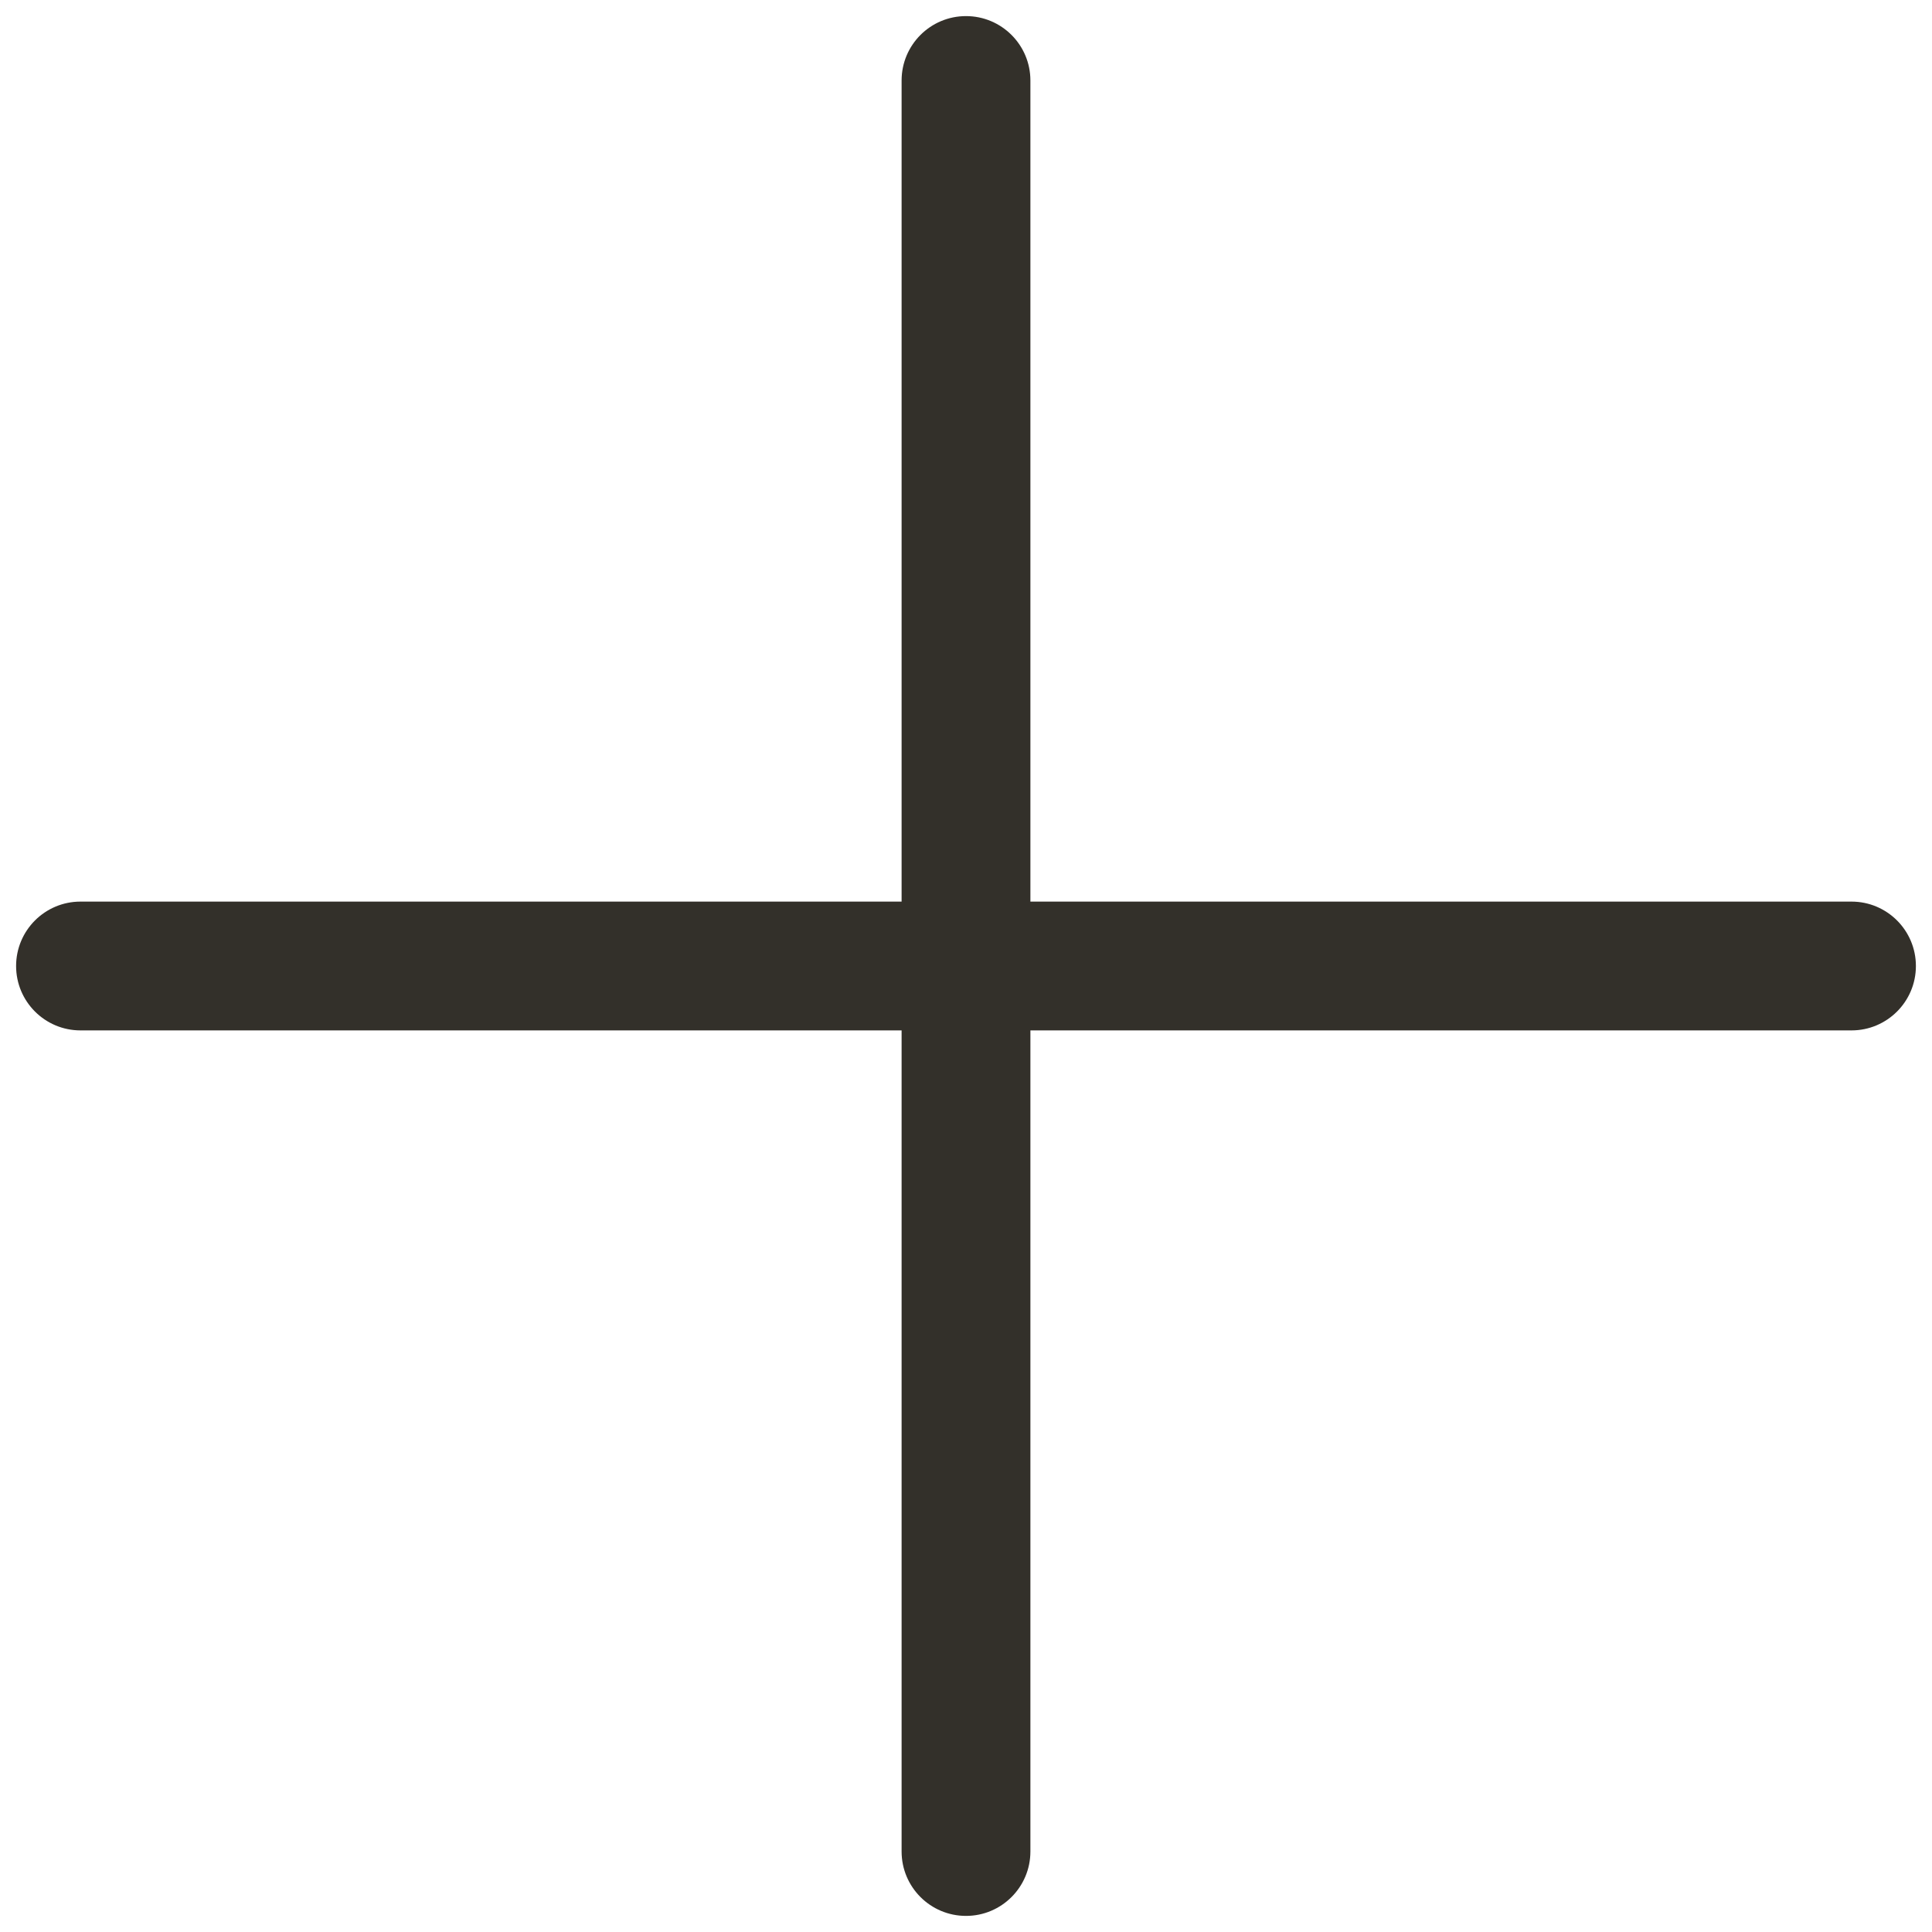
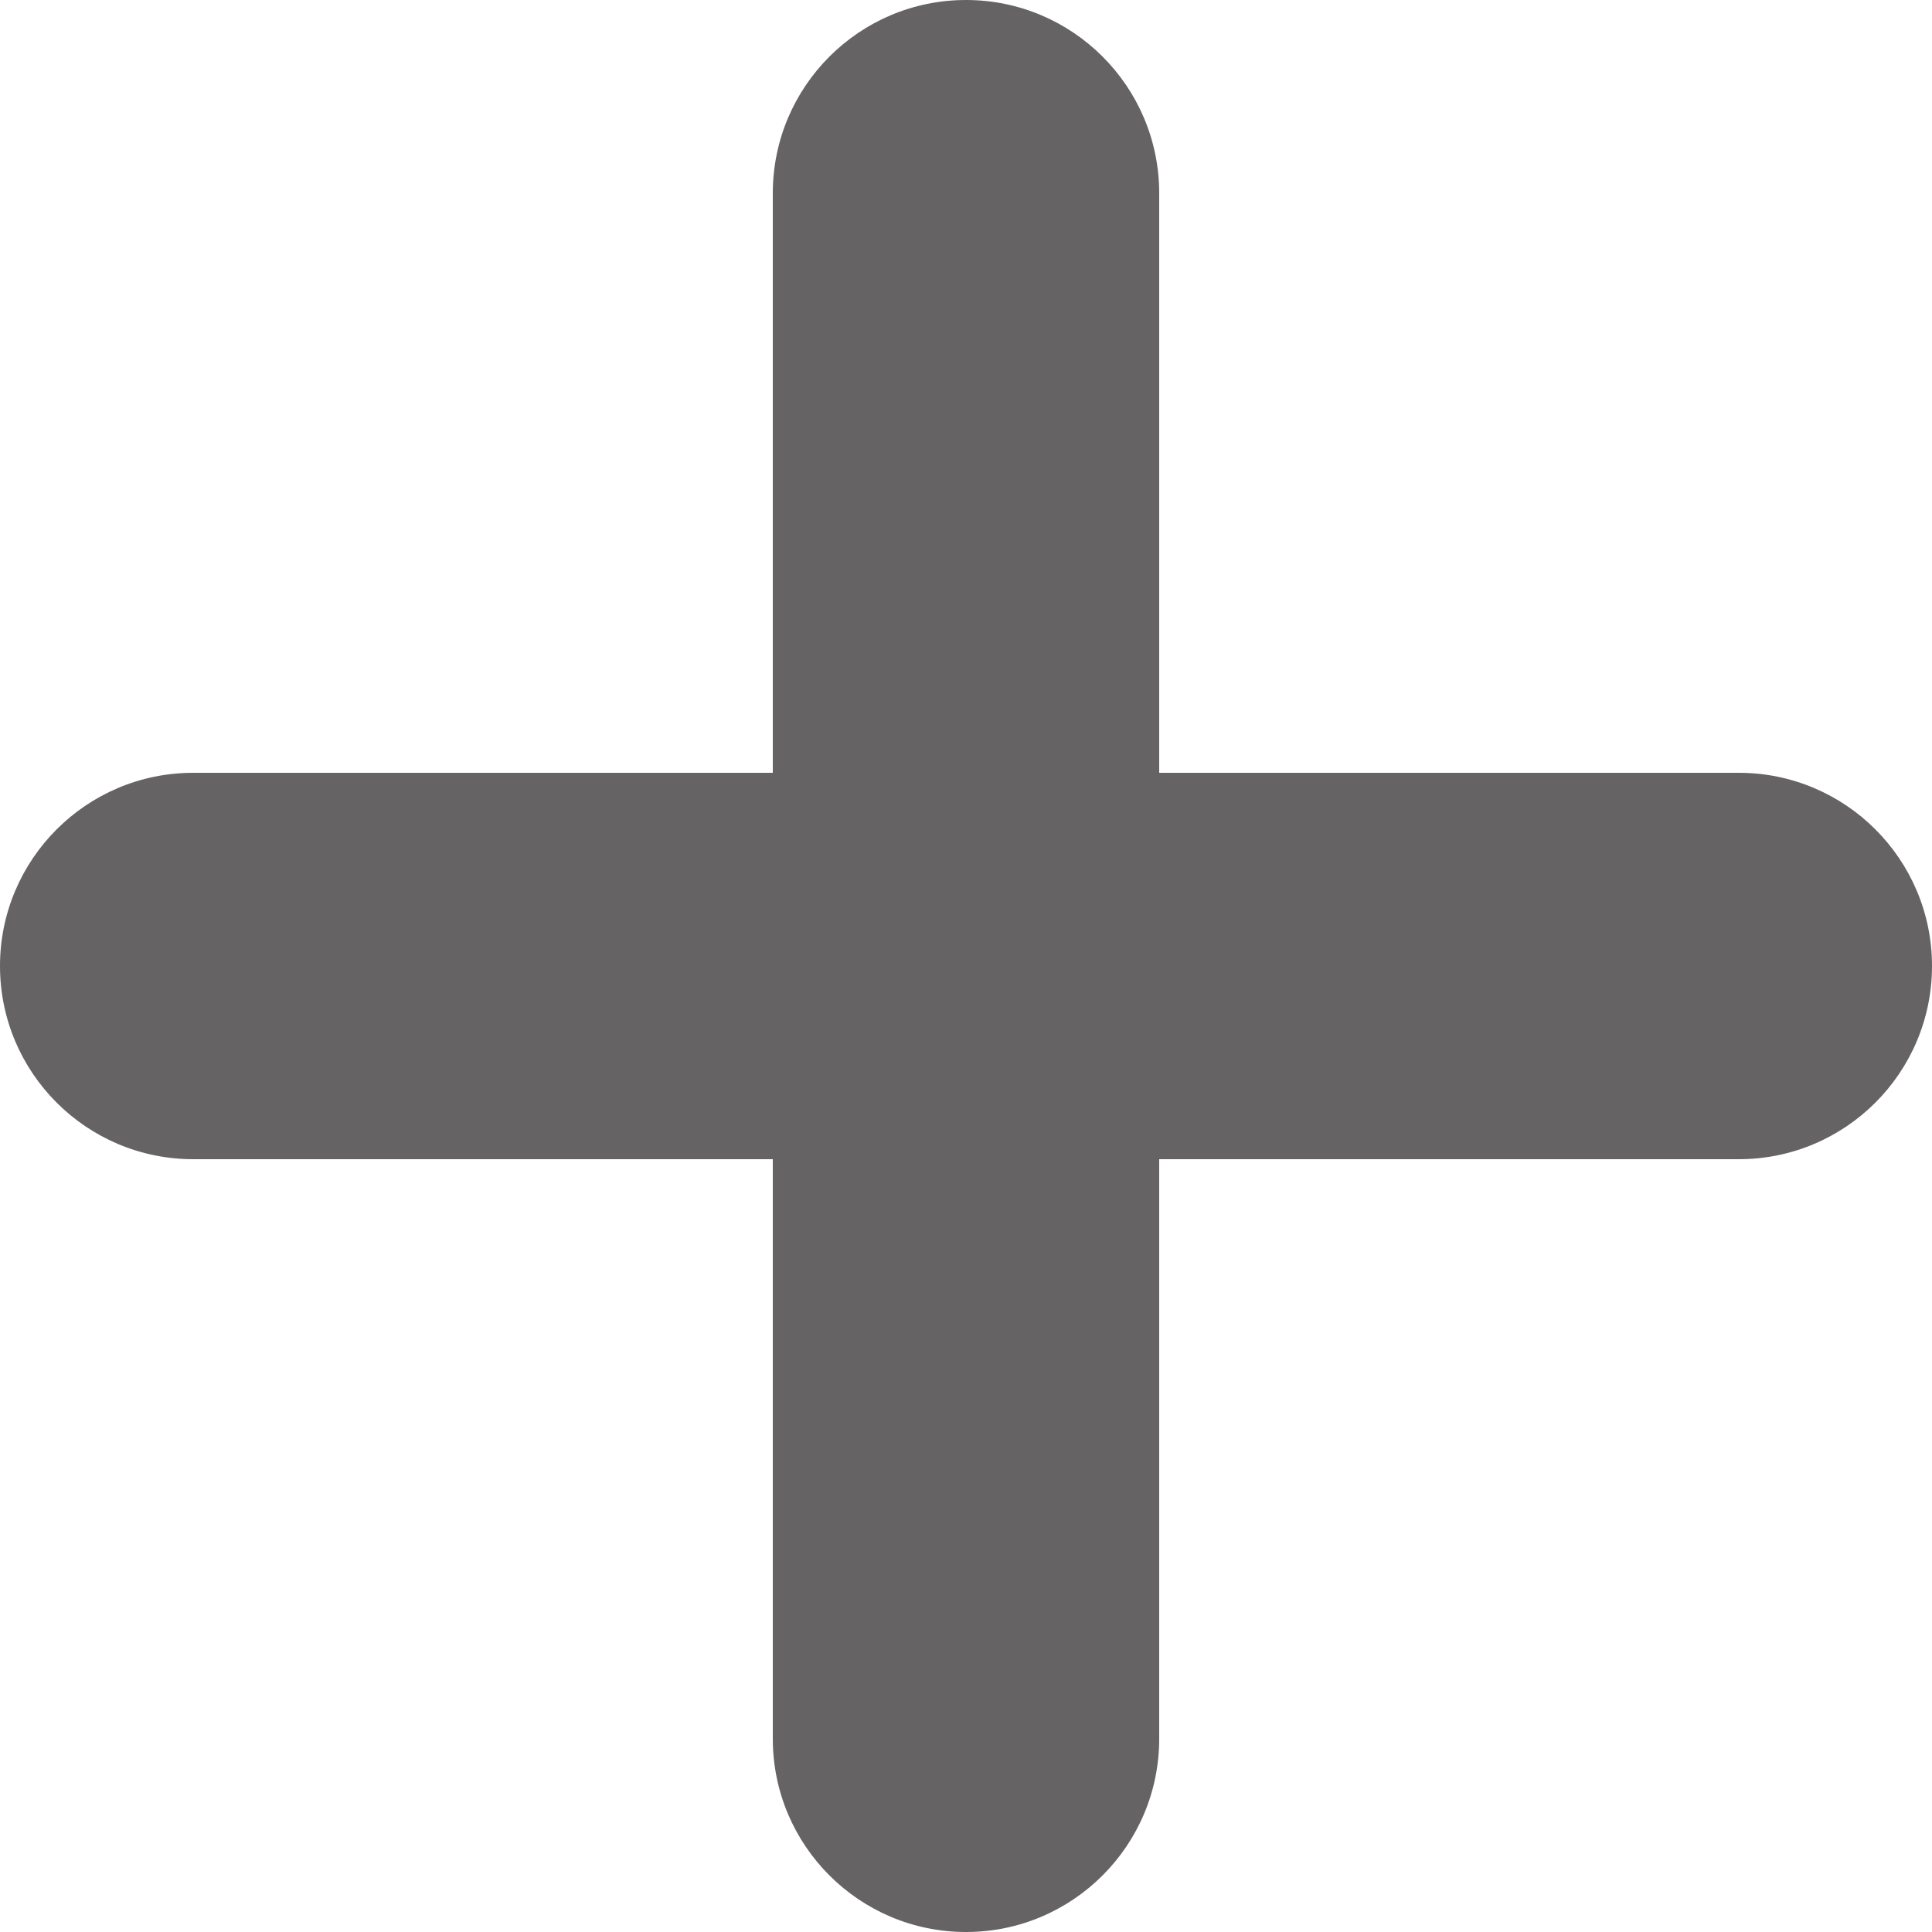
- <svg xmlns="http://www.w3.org/2000/svg" width="30" height="30" viewBox="0 0 30 30" fill="none" version="1.1" id="svg2">
-   <defs id="defs2" />
-   <path style="color:#000000;fill:#33302a;stroke-linecap:round;stroke-linejoin:round;-inkscape-stroke:none" d="m 1.25,14 a 1,1 0 0 0 -1,1 1,1 0 0 0 1,1 h 27.5 a 1,1 0 0 0 1,-1 1,1 0 0 0 -1,-1 z" id="path1" />
-   <path style="color:#000000;fill:#33302a;stroke-linecap:round;stroke-linejoin:round;-inkscape-stroke:none" d="m 15,0.25 a 1,1 0 0 0 -1,1 v 27.5 a 1,1 0 0 0 1,1 1,1 0 0 0 1,-1 V 1.25 a 1,1 0 0 0 -1,-1 z" id="path2" />
+ <svg xmlns="http://www.w3.org/2000/svg" width="10" height="10" viewBox="0 0 10 10" fill="none">
+   <path d="M9 4C9.552 4 10 4.448 10 5C10 5.552 9.552 6 9 6H1C0.448 6 0 5.552 0 5C0 4.448 0.448 4 1 4H9Z" fill="#656363" />
+   <path d="M4 1C4 0.448 4.448 -1.95703e-08 5 -4.37114e-08C5.552 -6.78525e-08 6 0.448 6 1L6 9C6 9.552 5.552 10 5 10C4.448 10 4 9.552 4 9L4 1Z" fill="#656363" />
</svg>
